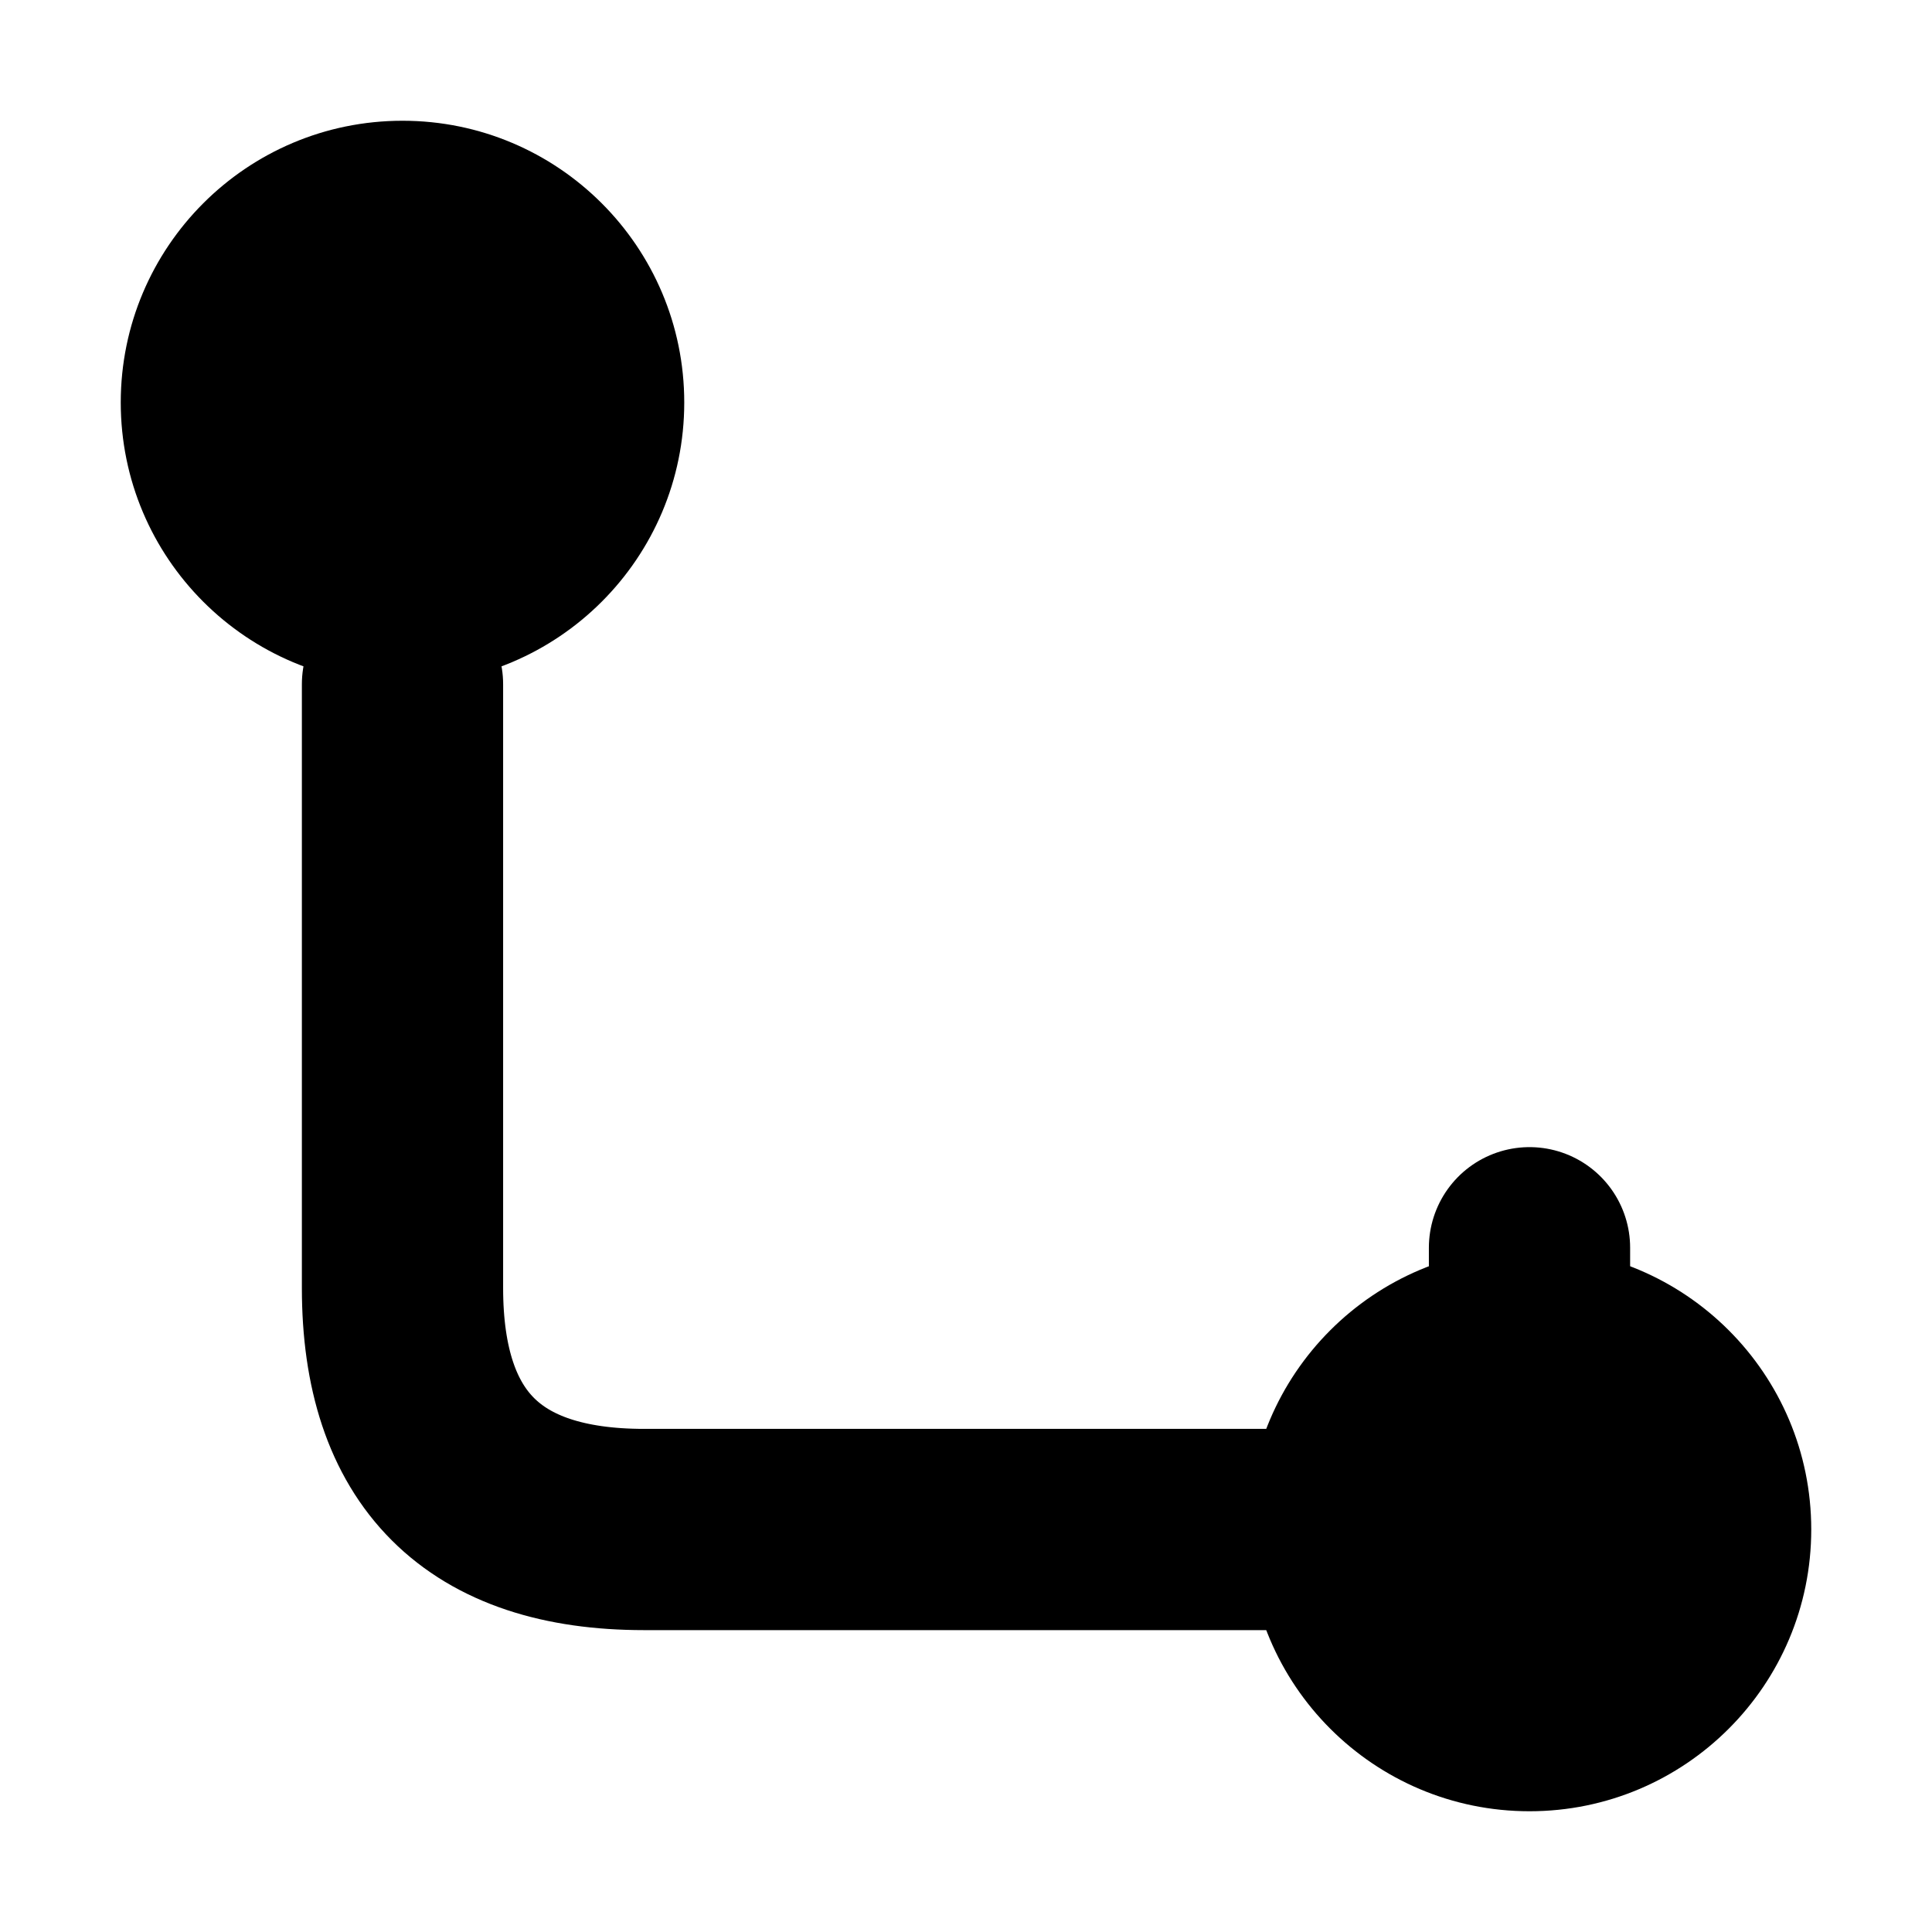
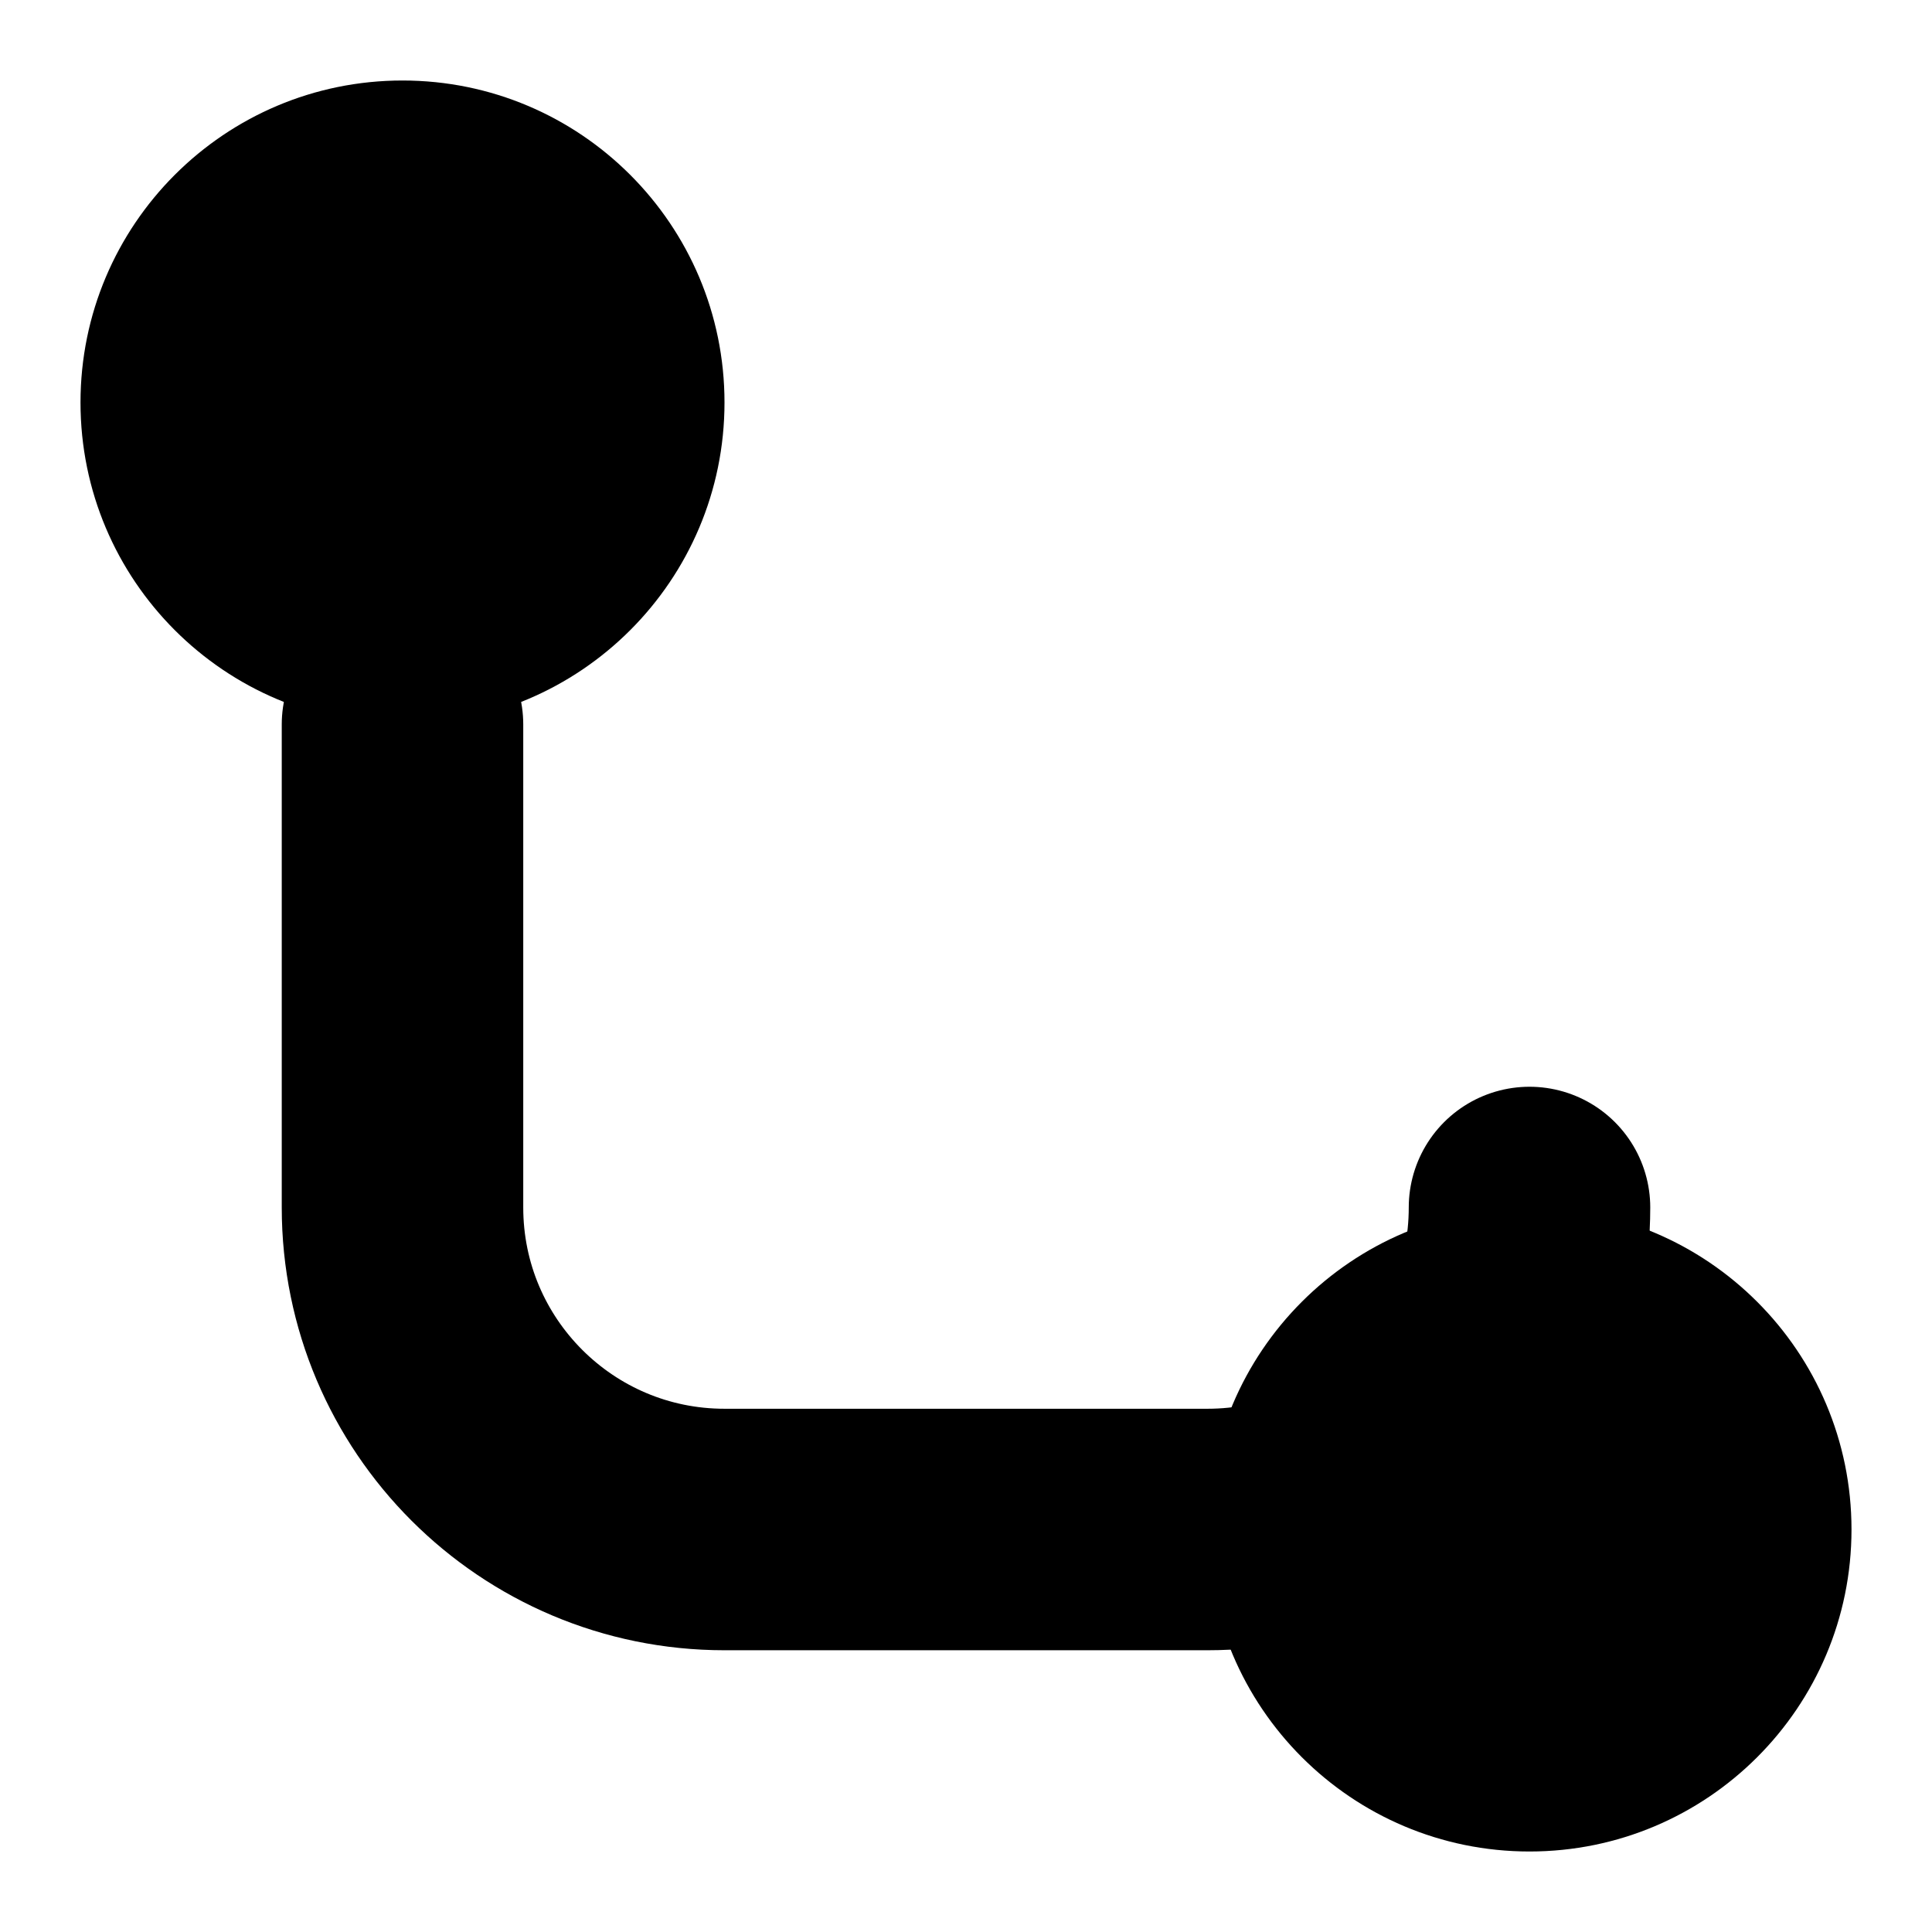
<svg xmlns="http://www.w3.org/2000/svg" width="24" height="24" viewBox="0 0 24 24" fill="none">
-   <circle cx="5" cy="5" r="3.5" fill="currentColor" />
-   <circle cx="19" cy="19" r="3.5" fill="currentColor" />
-   <path d="M5 8.5 V16 Q5 19 8 19 H16 Q19 19 19 16 V15.5" stroke="currentColor" stroke-width="2.5" stroke-linecap="round" stroke-linejoin="round" fill="none" />
+   <circle cx="5" cy="5" r="4" fill="currentColor" />
+   <circle cx="19" cy="19" r="4" fill="currentColor" />
+   <path d="M5 9 L5 15 A4 4 0 0 0 9 19 L15 19 A4 4 0 0 0 19 15 L19 15" stroke="currentColor" stroke-width="3" stroke-linecap="round" stroke-linejoin="round" fill="none" />
</svg>
